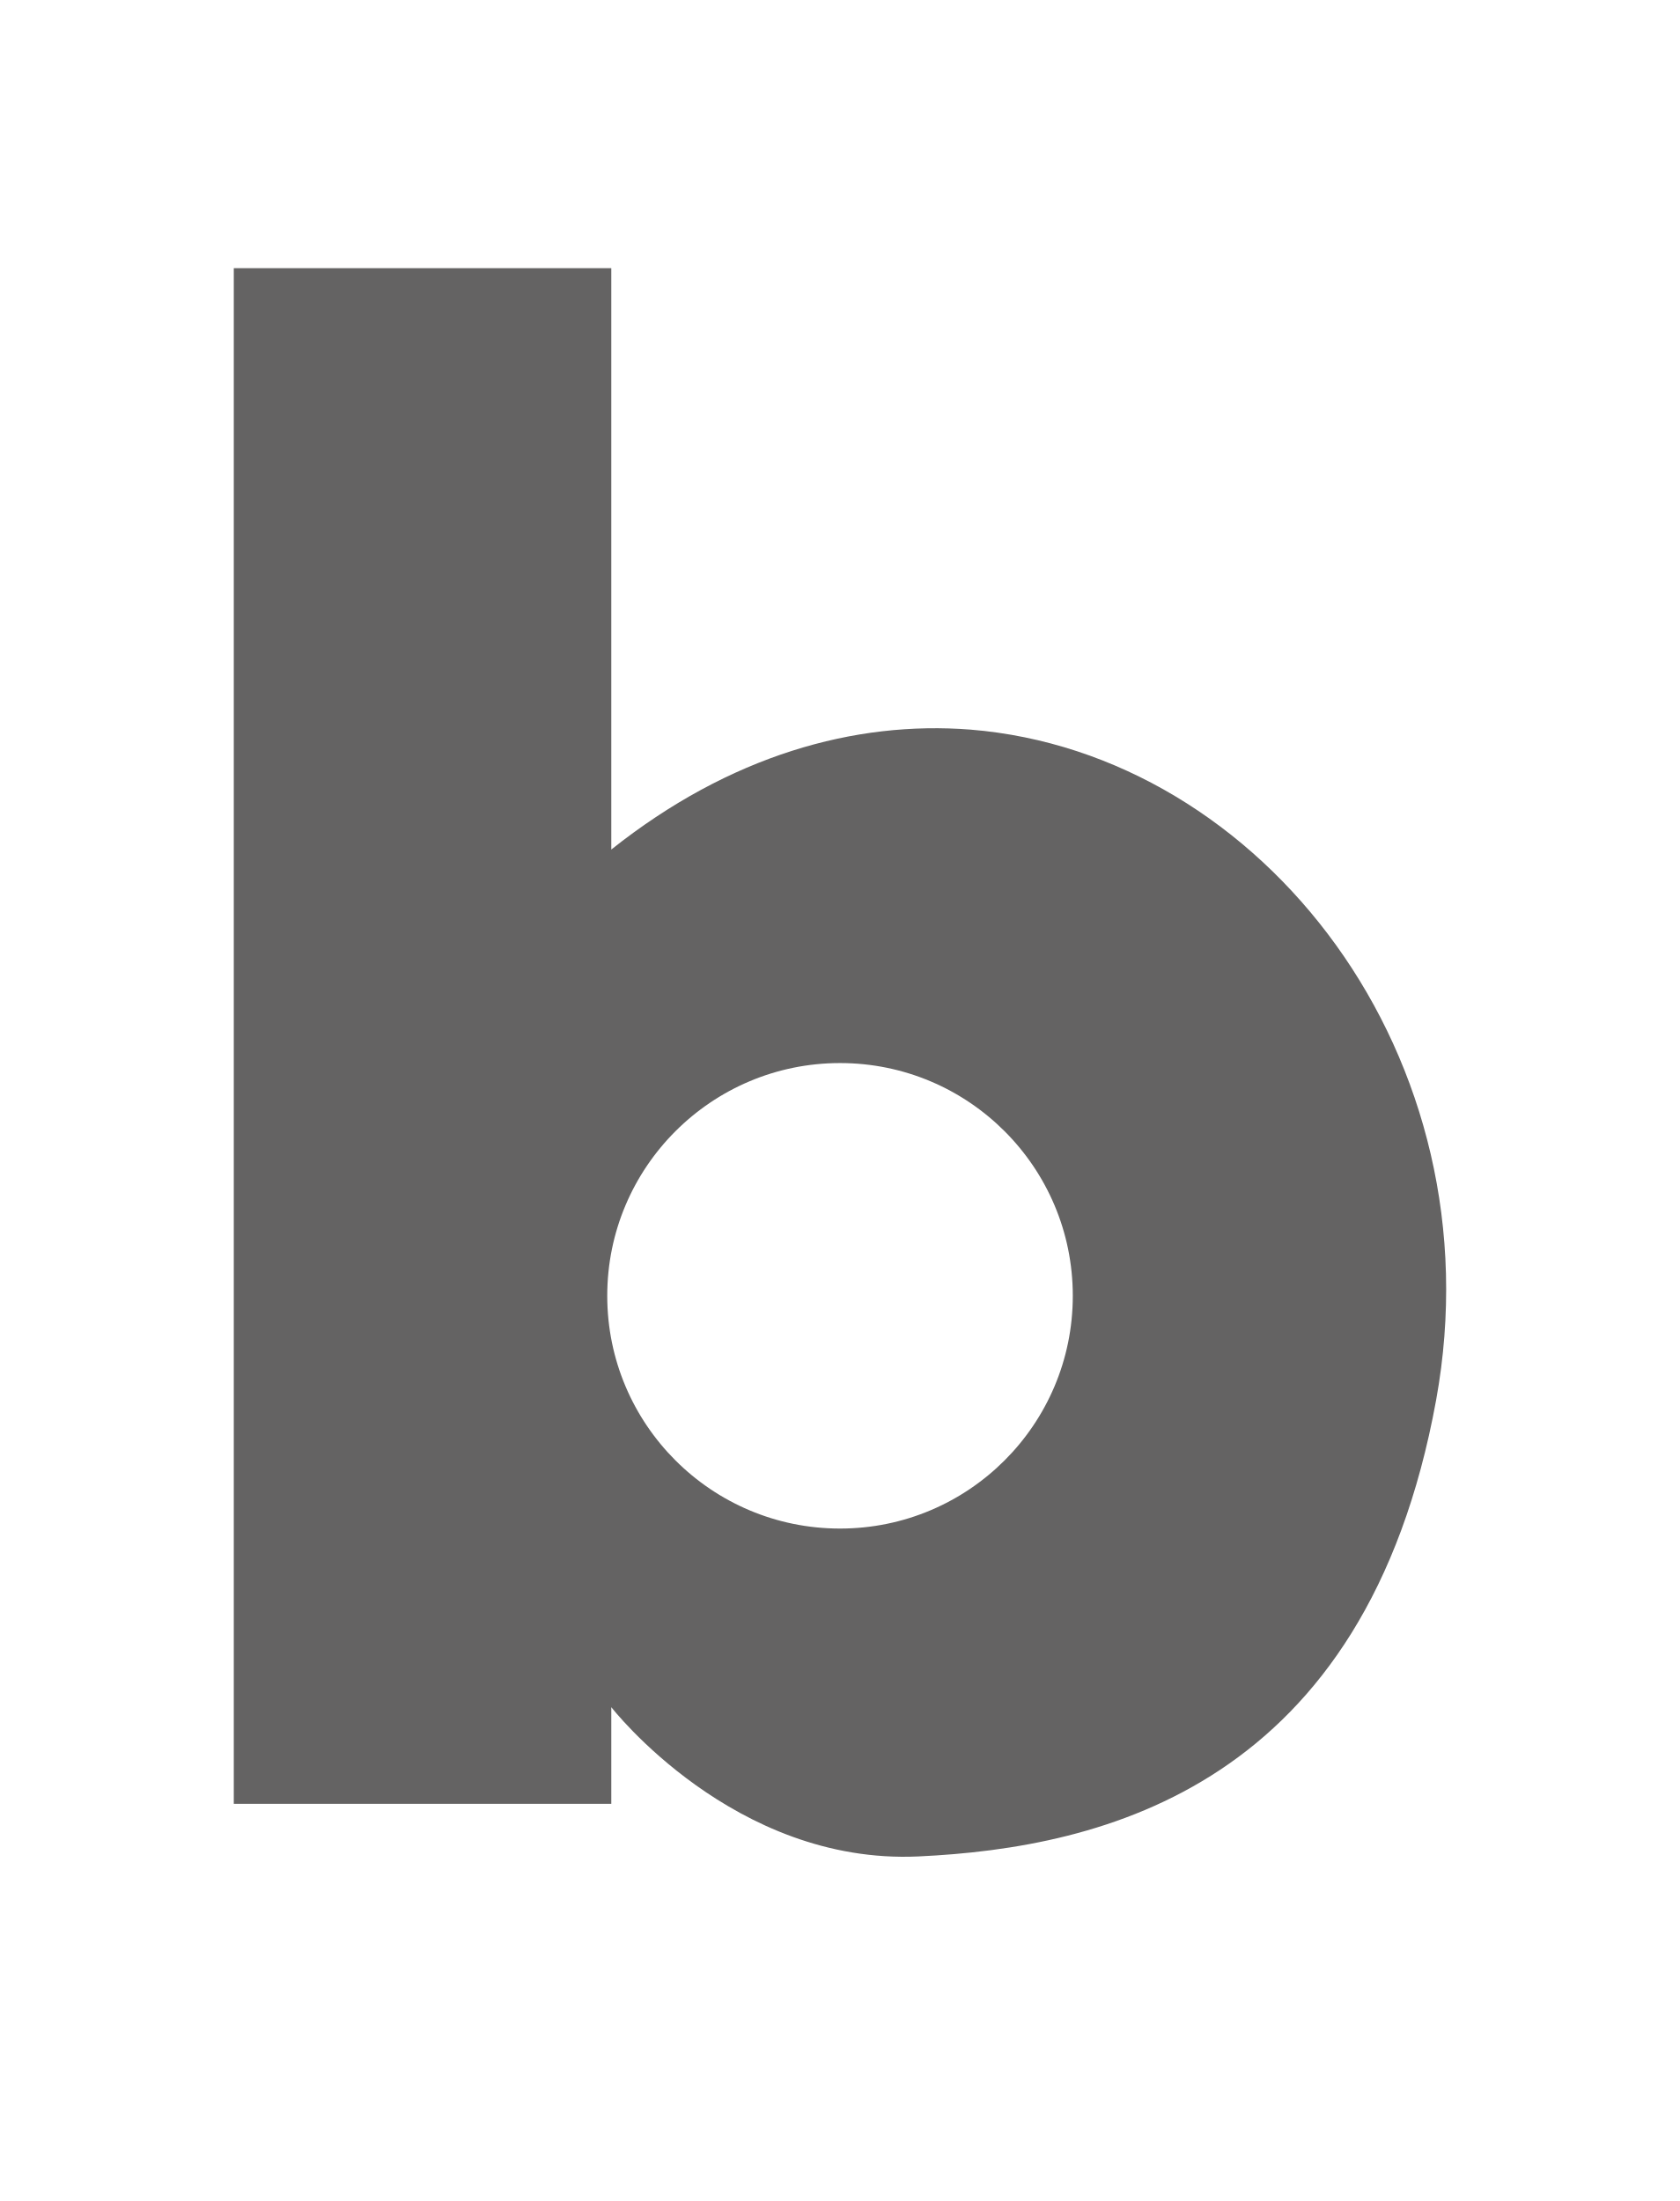
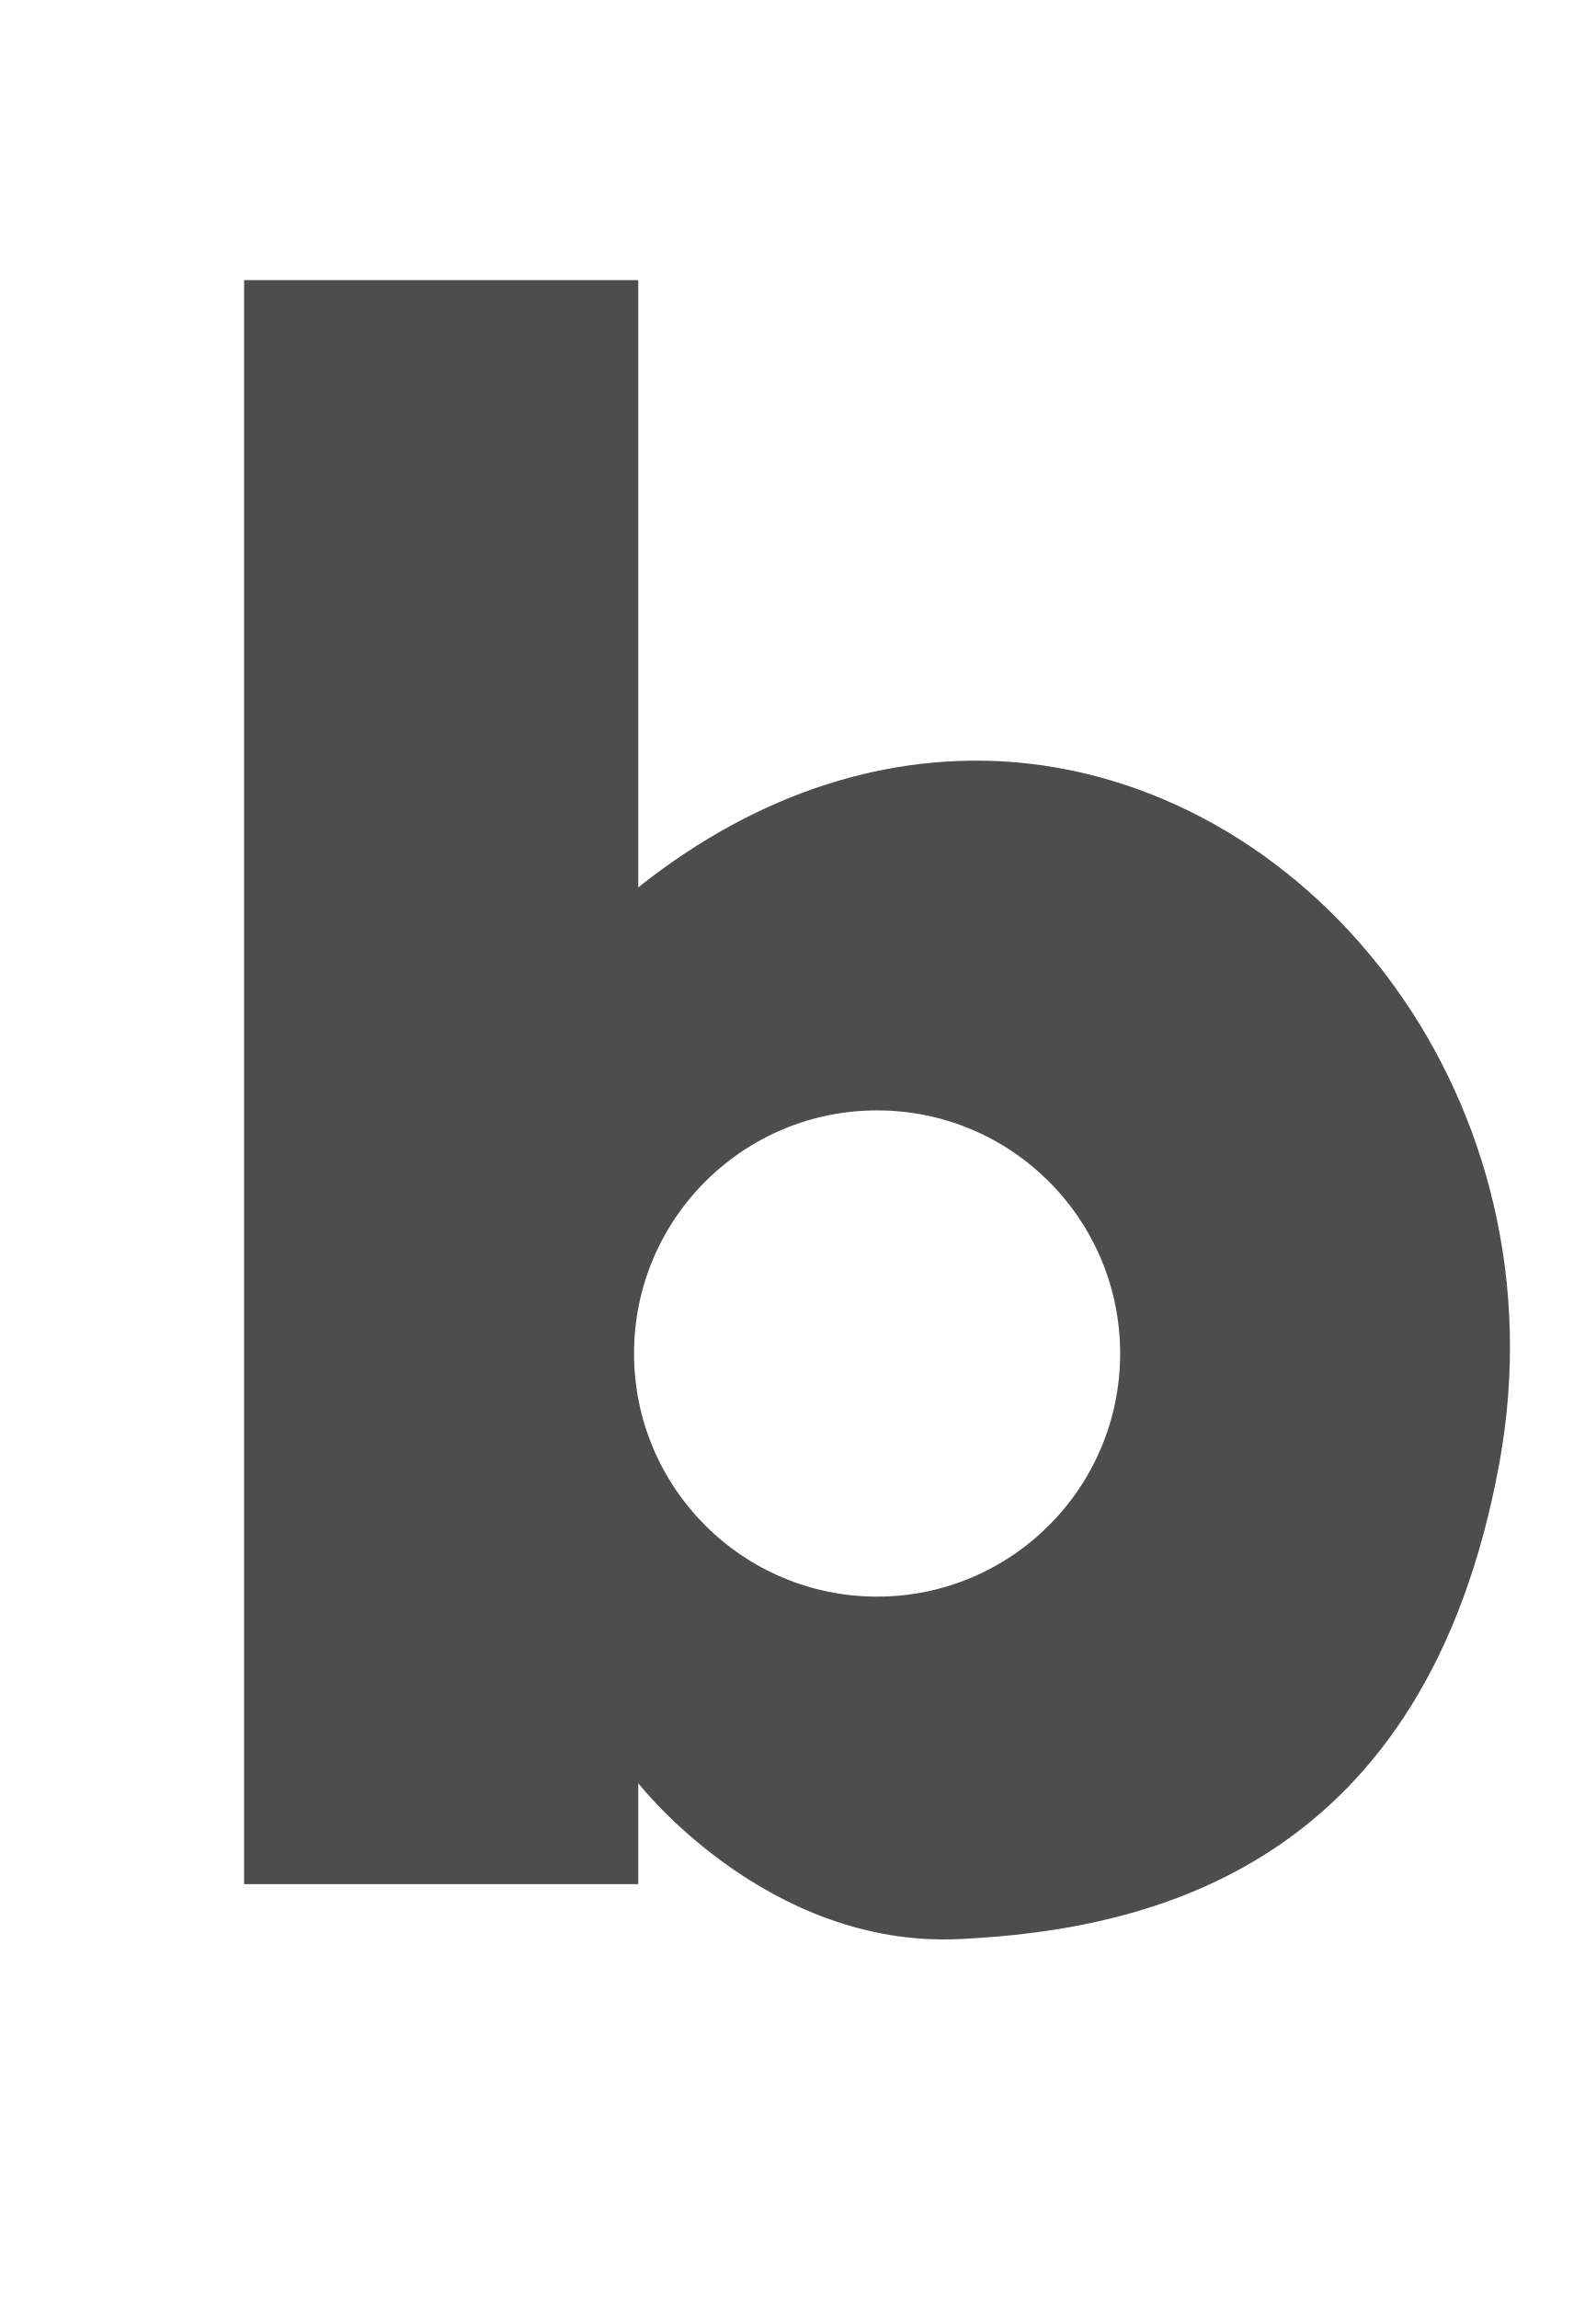
- <svg xmlns="http://www.w3.org/2000/svg" version="1.1" id="Layer_1" x="0px" y="0px" viewBox="0 0 331.9 435" style="enable-background:new 0 0 331.9 435;" xml:space="preserve">
+ <svg xmlns="http://www.w3.org/2000/svg" version="1.1" id="Layer_1" x="0px" y="0px" viewBox="0 0 301.9 435" style="enable-background:new 0 0 331.9 435;" xml:space="preserve">
  <style type="text/css">
- 	.st0{fill:#646363;}
+ 	.st0{fill:#4d4d4d;}
</style>
  <path class="st0" d="M191.8,144.2c-22.9-1.8-47.6,5.1-71,23.7V53H46.2v303.5h74.6v-19.1c0,0,24.2,31.2,60.7,29.5  s88.4-13.9,102.3-90.2C296.1,209,249.5,148.9,191.8,144.2z M166,302.1c-25.4,0-46-20.6-46-46c0-25.4,20.6-46,46-46s46,20.6,46,46  l0,0C212,281.5,191.4,302.1,166,302.1z" />
</svg>
